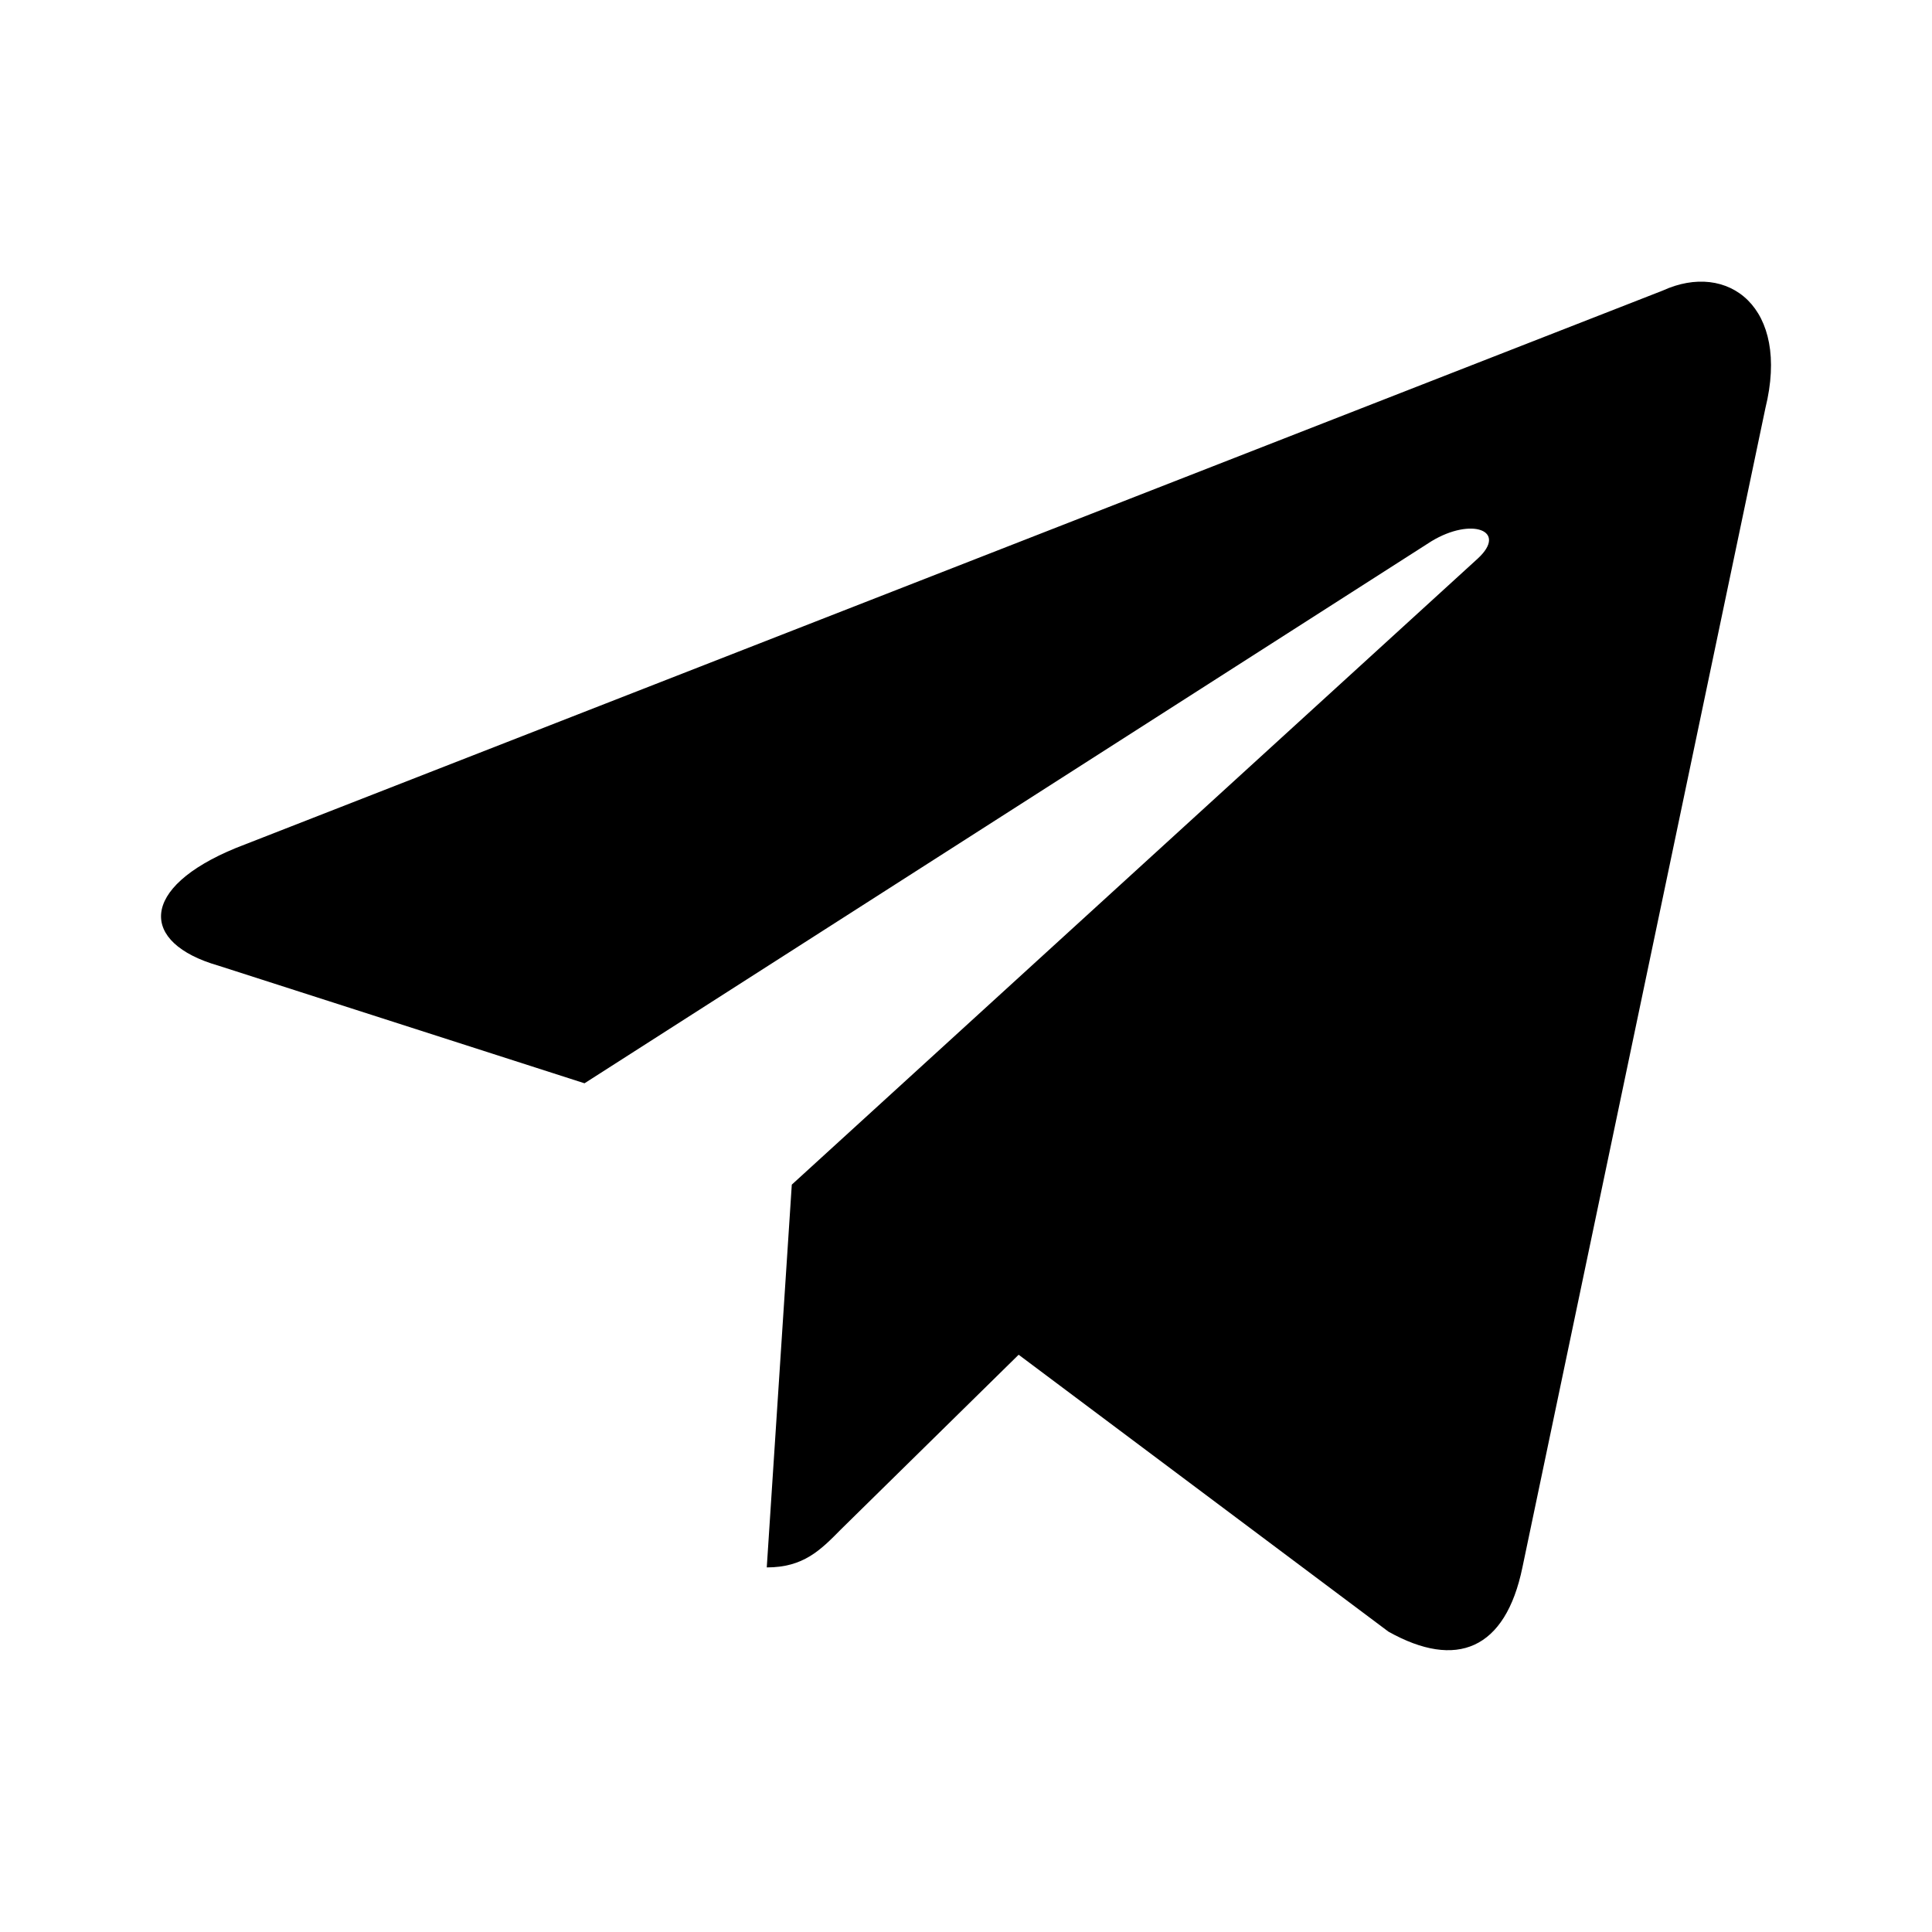
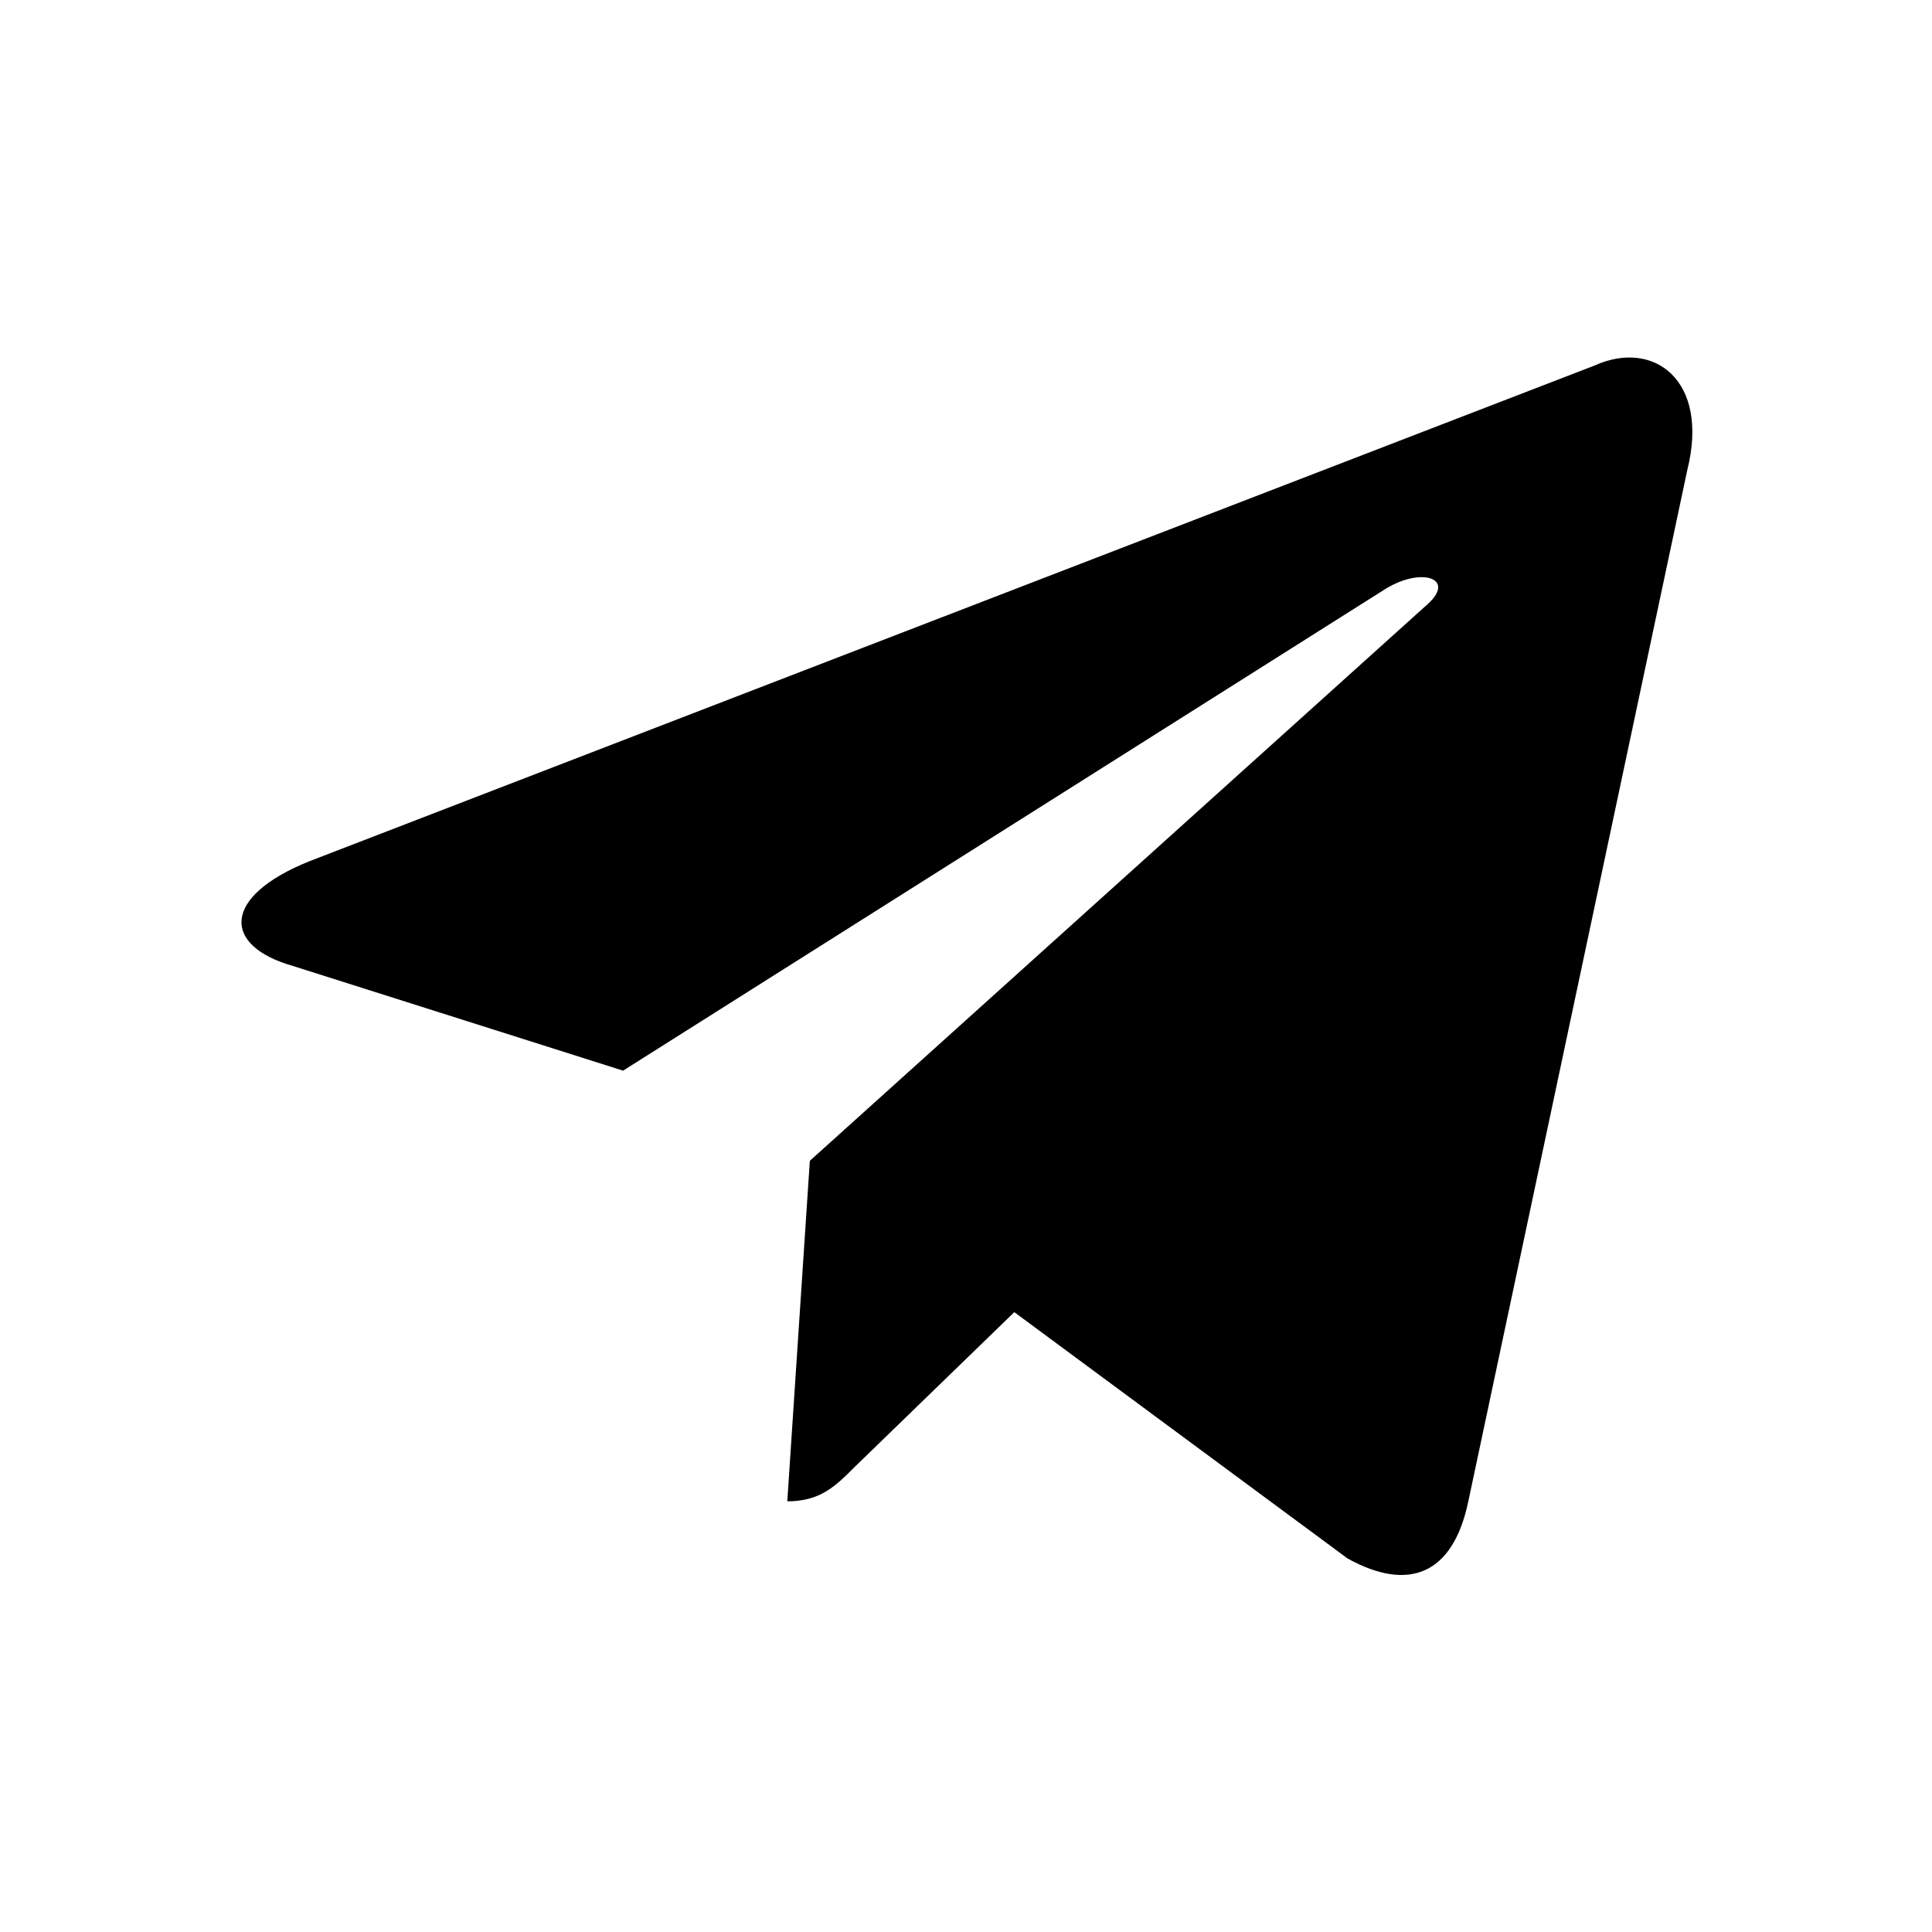
- <svg xmlns="http://www.w3.org/2000/svg" version="1.1" viewBox="0 0 24 24" enable-background="new 0 0 24 24">
-   <path fill="currentColor" d="M9.525,19.471l0.311-4.755l8.522-7.778c0.377-0.348-0.078-0.517-0.577-0.214l-10.52,6.733l-4.55-1.462c-0.976-0.281-0.988-0.966,0.222-1.462l17.721-6.923c0.81-0.371,1.587,0.203,1.276,1.462l-3.018,14.399c-0.211,1.023-0.821,1.27-1.664,0.798l-4.594-3.44l-2.208,2.17C10.191,19.258,9.98,19.471,9.525,19.471z" />
+ <svg xmlns="http://www.w3.org/2000/svg" version="1.1" x="0px" y="0px" viewBox="0 0 24 24" enable-background="new 0 0 24 24">
+   <path fill="currentColor" d="M9.78,18.65L10.06,14.42L17.74,7.5C18.08,7.19 17.67,7.04 17.22,7.31L7.74,13.3L3.64,12C2.76,11.75 2.75,11.14 3.84,10.7L19.81,4.54C20.54,4.21 21.24,4.72 20.96,5.84L18.24,18.65C18.05,19.56 17.5,19.78 16.74,19.36L12.6,16.3L10.61,18.23C10.38,18.46 10.19,18.65 9.78,18.65Z" />
</svg>
